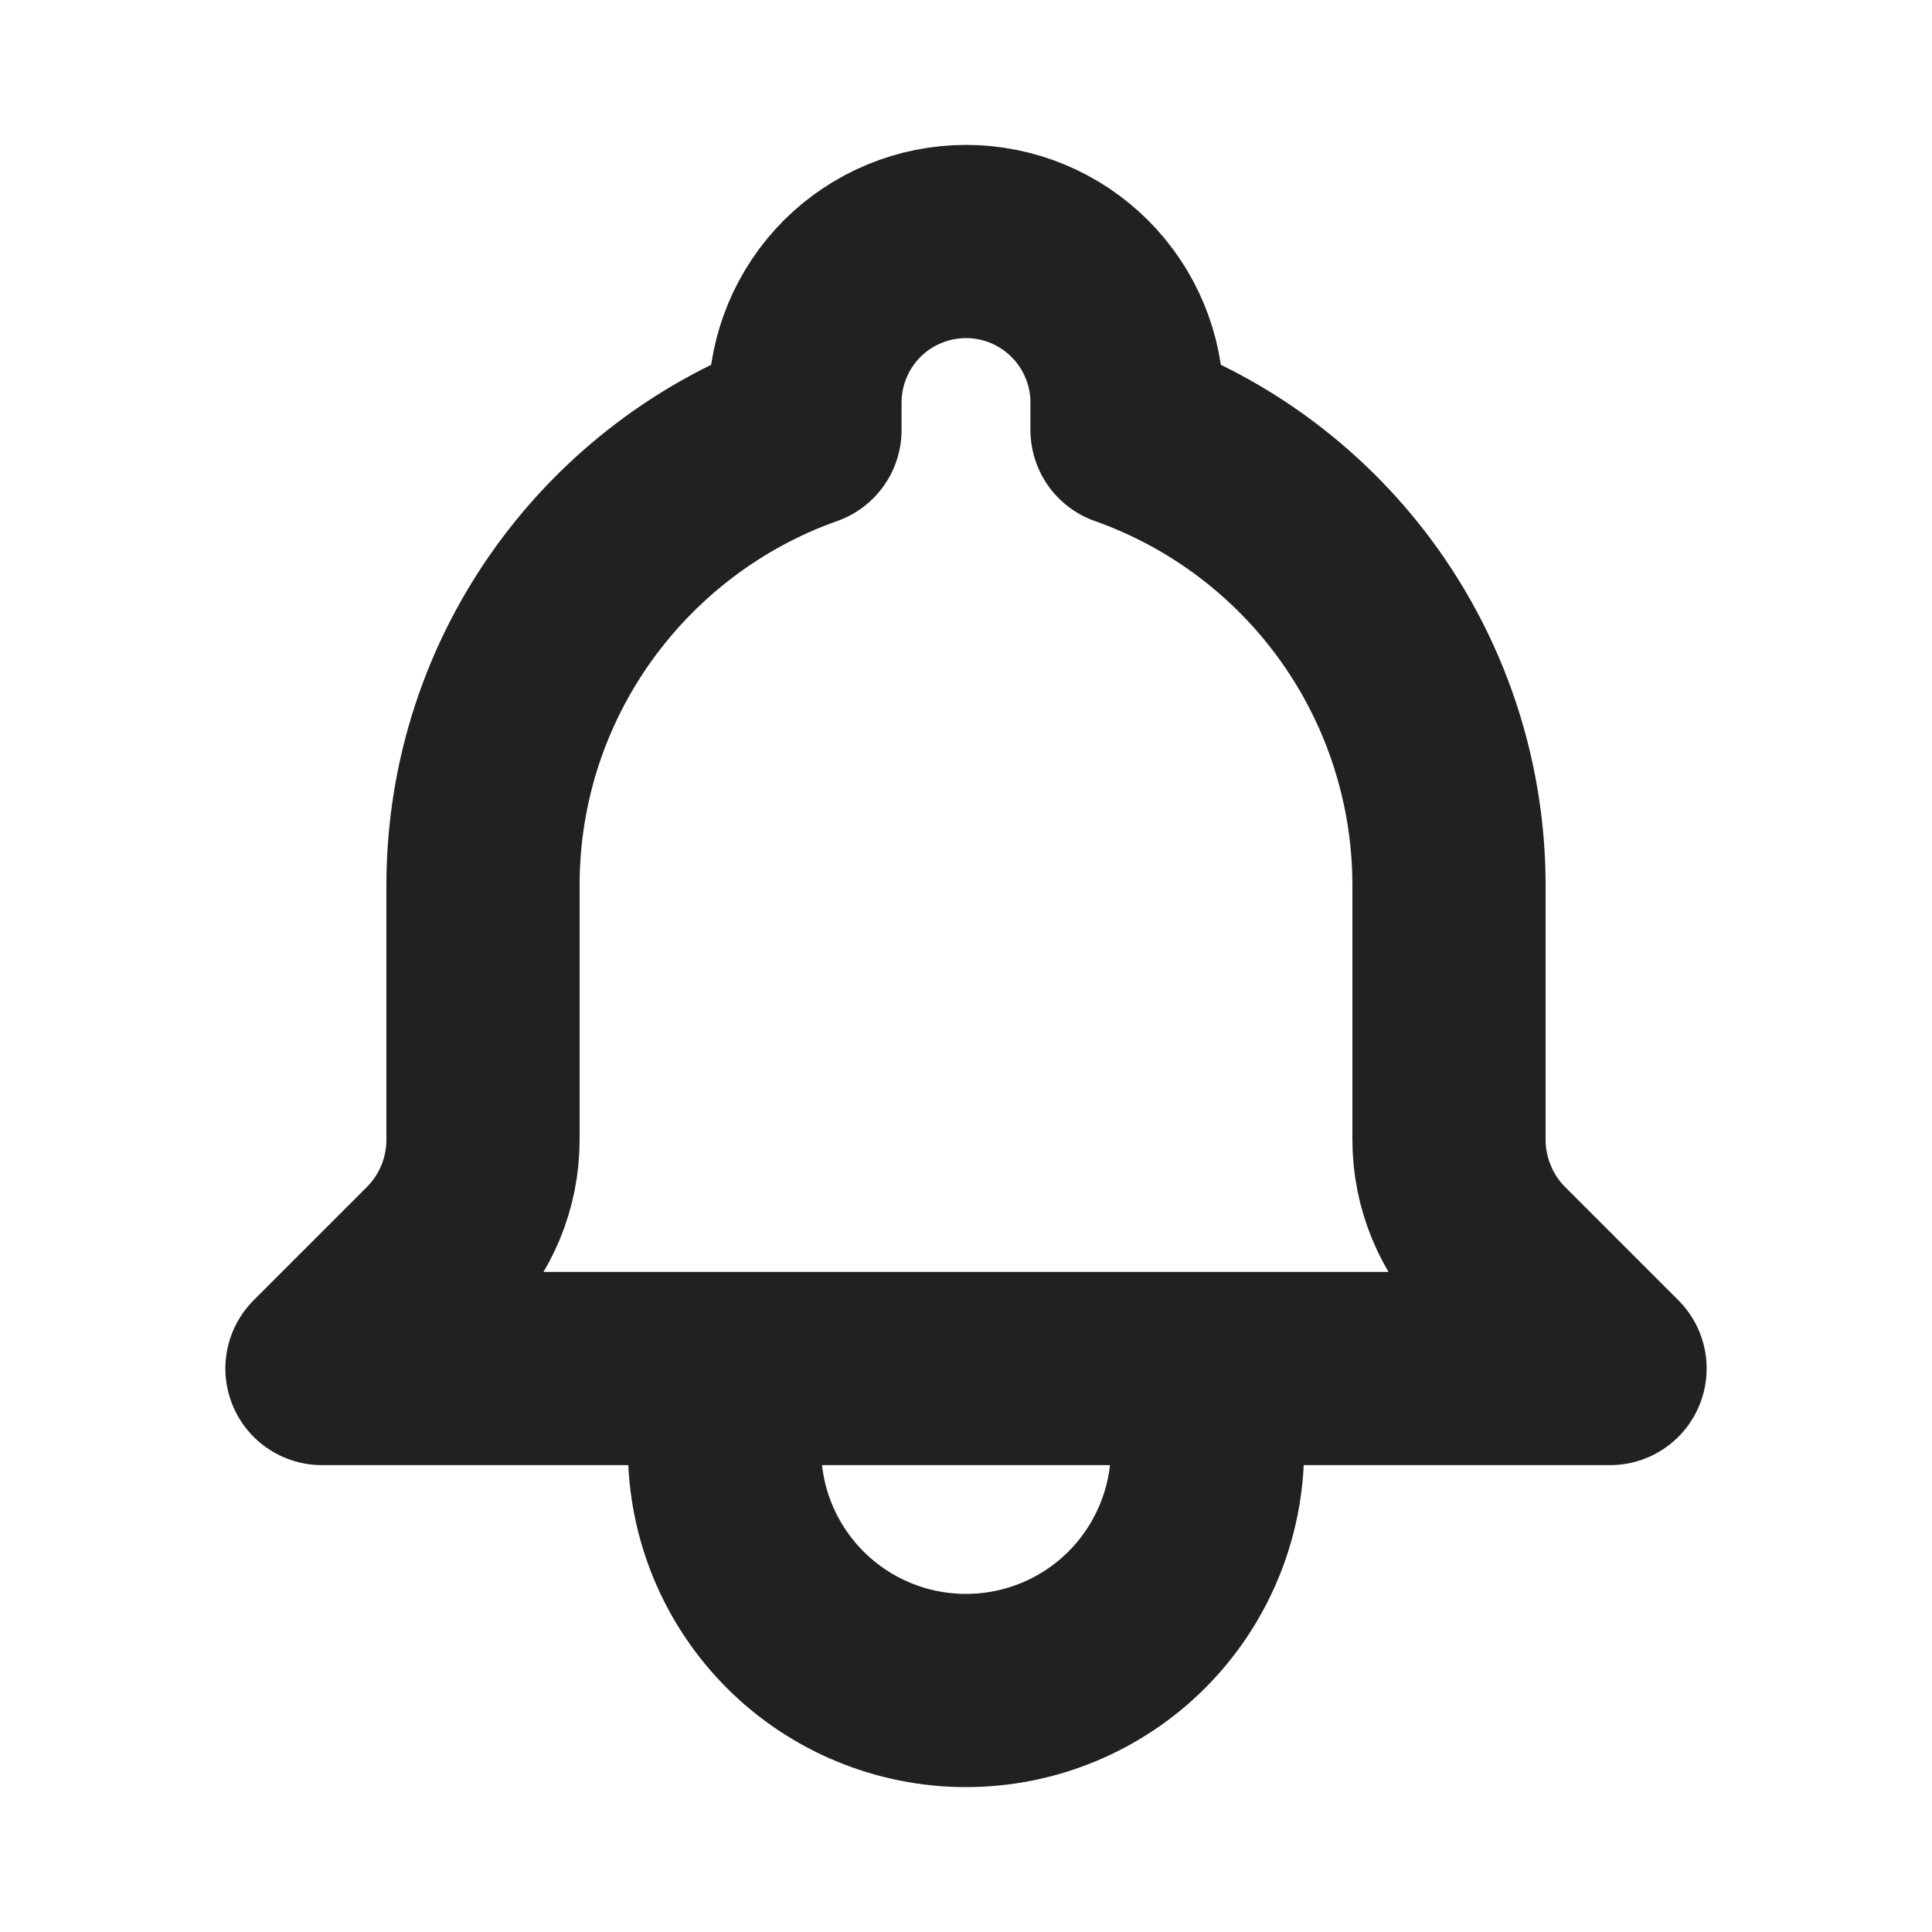
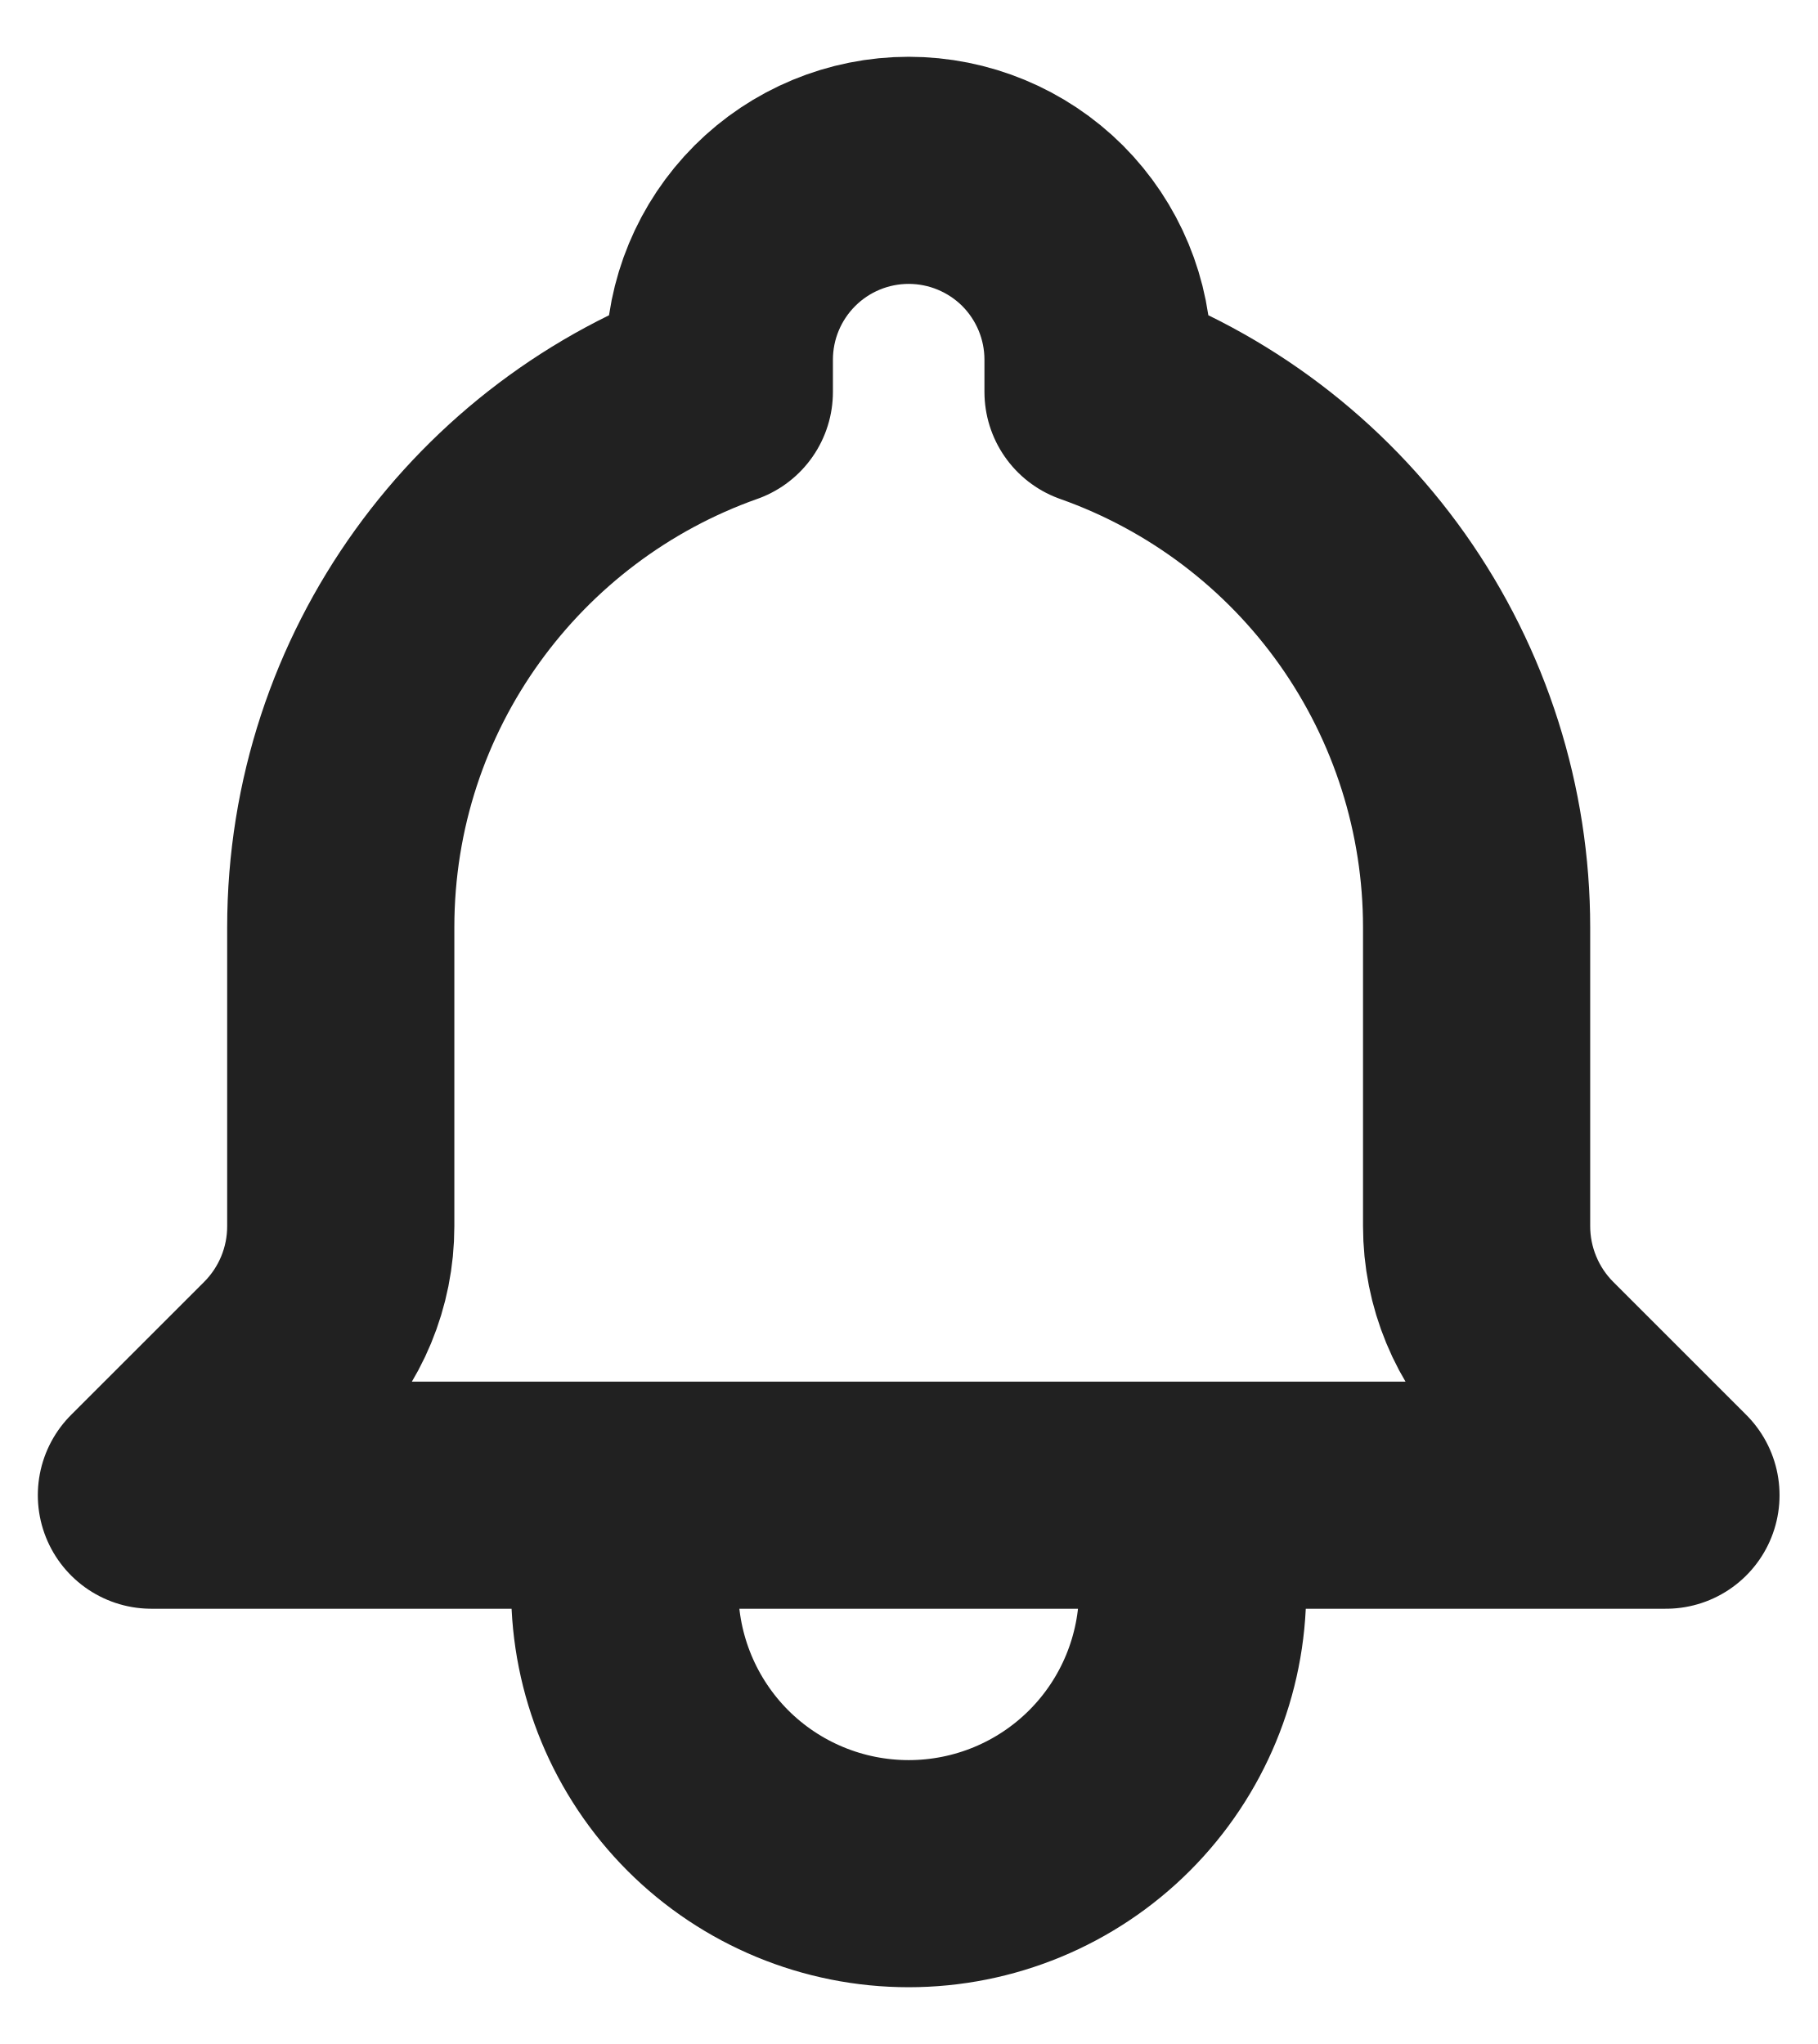
- <svg xmlns="http://www.w3.org/2000/svg" width="20" height="20" viewBox="0 0 20 20" fill="none">
-   <path d="M12.5 14.167H16.667L15.496 12.996C15.338 12.839 15.214 12.652 15.129 12.446C15.044 12.241 15 12.021 15 11.798V9.167C15 8.132 14.68 7.124 14.083 6.279C13.486 5.435 12.642 4.796 11.667 4.451V4.167C11.667 3.725 11.491 3.301 11.178 2.988C10.866 2.676 10.442 2.5 10 2.5C9.558 2.5 9.134 2.676 8.821 2.988C8.509 3.301 8.333 3.725 8.333 4.167V4.451C6.392 5.138 5 6.99 5 9.167V11.799C5 12.248 4.822 12.678 4.504 12.996L3.333 14.167H7.5M12.5 14.167H7.5M12.5 14.167V15C12.5 15.663 12.236 16.299 11.768 16.768C11.299 17.237 10.663 17.5 10 17.5C9.337 17.5 8.701 17.237 8.232 16.768C7.763 16.299 7.5 15.663 7.5 15V14.167" stroke="#212121" stroke-width="2" stroke-linecap="round" stroke-linejoin="round" />
+ <svg xmlns="http://www.w3.org/2000/svg" width="16" height="18" viewBox="0 0 16 18" fill="none">
+   <path d="M10.5 13.167H14.667L13.496 11.996C13.339 11.839 13.214 11.652 13.129 11.446C13.044 11.241 13 11.021 13 10.798V8.167C13 7.132 12.68 6.124 12.083 5.279C11.486 4.435 10.642 3.796 9.667 3.451V3.167C9.667 2.725 9.491 2.301 9.179 1.988C8.866 1.676 8.442 1.5 8 1.5C7.558 1.5 7.134 1.676 6.822 1.988C6.509 2.301 6.333 2.725 6.333 3.167V3.451C4.392 4.138 3 5.99 3 8.167V10.799C3 11.248 2.822 11.678 2.504 11.996L1.333 13.167H5.5M10.5 13.167H5.5M10.5 13.167V14C10.5 14.663 10.237 15.299 9.768 15.768C9.299 16.237 8.663 16.5 8 16.5C7.337 16.5 6.701 16.237 6.232 15.768C5.764 15.299 5.5 14.663 5.5 14V13.167" stroke="#212121" stroke-width="2" stroke-linecap="round" stroke-linejoin="round" />
</svg>
